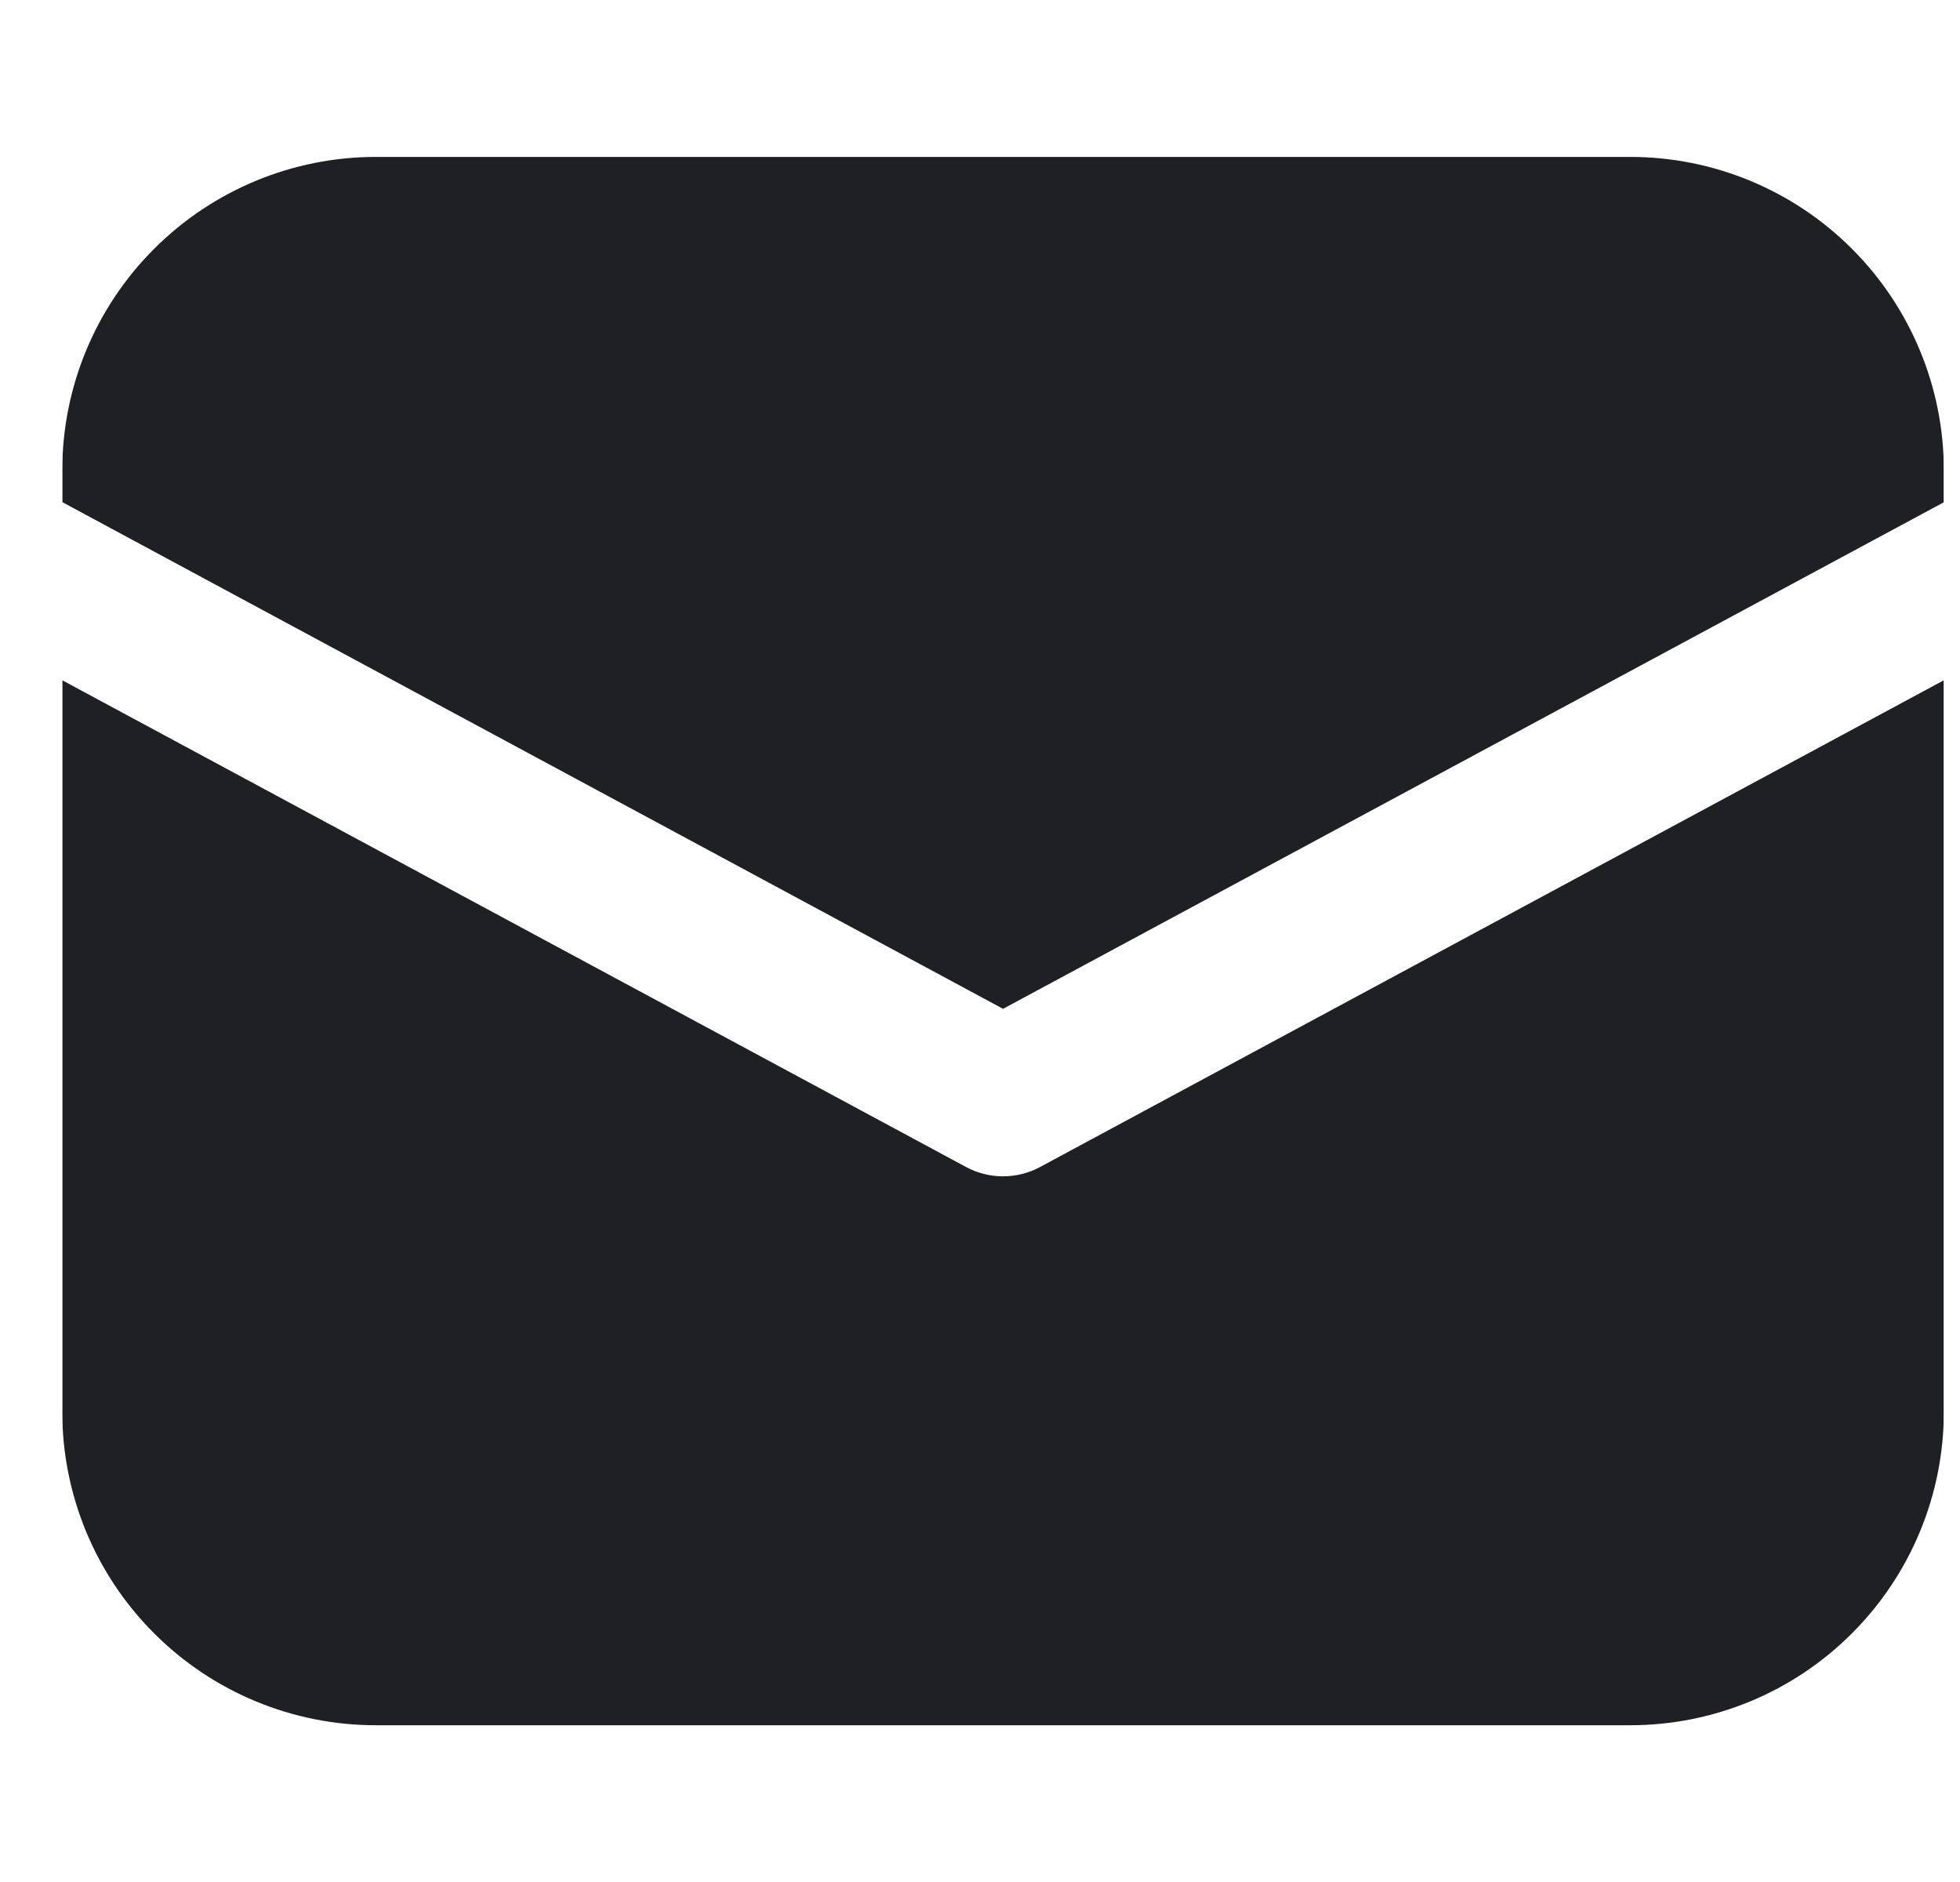
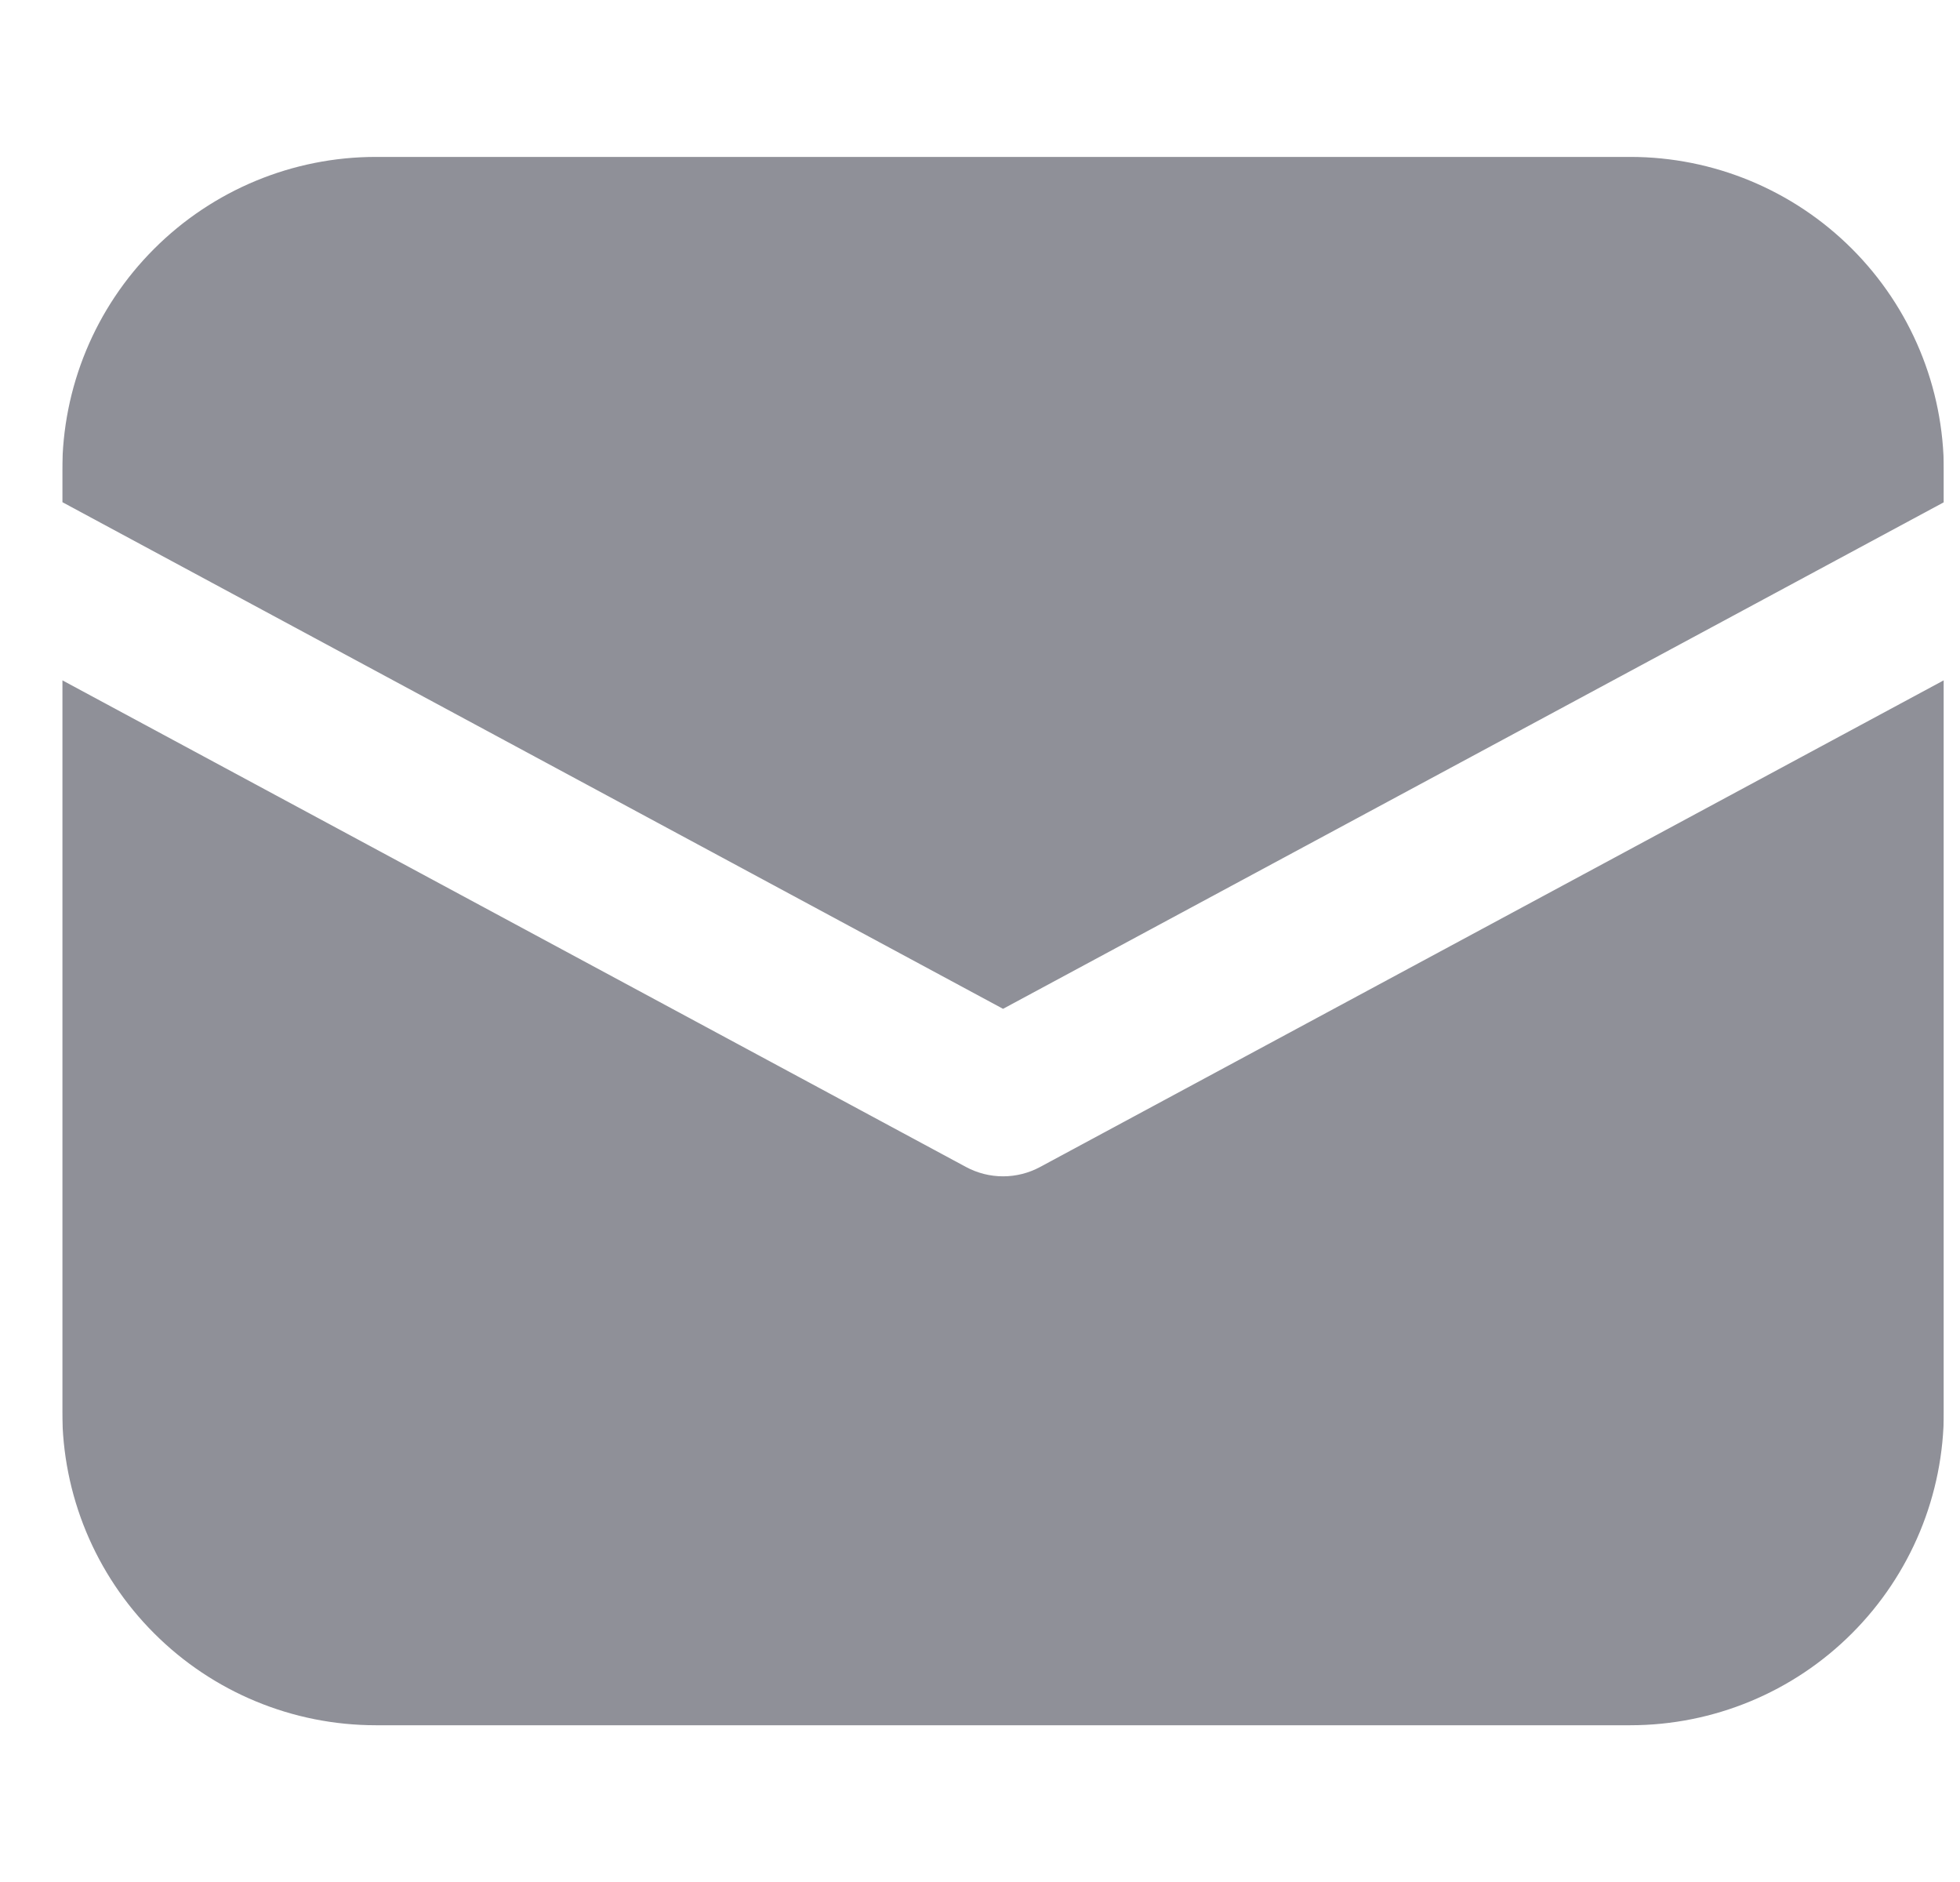
<svg xmlns="http://www.w3.org/2000/svg" width="25" height="24" viewBox="0 0 25 24" fill="none">
  <mask id="mask0_103_11470" style="mask-type:alpha" maskUnits="userSpaceOnUse" x="0" y="2" width="25" height="21">
    <path d="M4.794 2.001C3.733 2.001 2.716 2.423 1.966 3.173C1.215 3.923 0.794 4.94 0.794 6.001V6.403L12.794 12.865L24.794 6.405V6.001C24.794 4.94 24.372 3.923 23.622 3.173C22.872 2.423 21.855 2.001 20.794 2.001H4.794ZM24.794 8.675L13.268 14.881C13.122 14.96 12.959 15.001 12.794 15.001C12.629 15.001 12.466 14.96 12.32 14.881L0.794 8.675V18.001C0.794 19.062 1.215 20.079 1.966 20.829C2.716 21.58 3.733 22.001 4.794 22.001H20.794C21.855 22.001 22.872 21.58 23.622 20.829C24.372 20.079 24.794 19.062 24.794 18.001V8.675Z" fill="#006FFD" />
  </mask>
  <g mask="url(#mask0_103_11470)">
-     <rect x="0.794" y="0.001" width="24" height="24" fill="#1F2024" />
+     <rect x="0.794" y="0.001" width="24" height="24" fill="#8F9098" />
  </g>
</svg>
